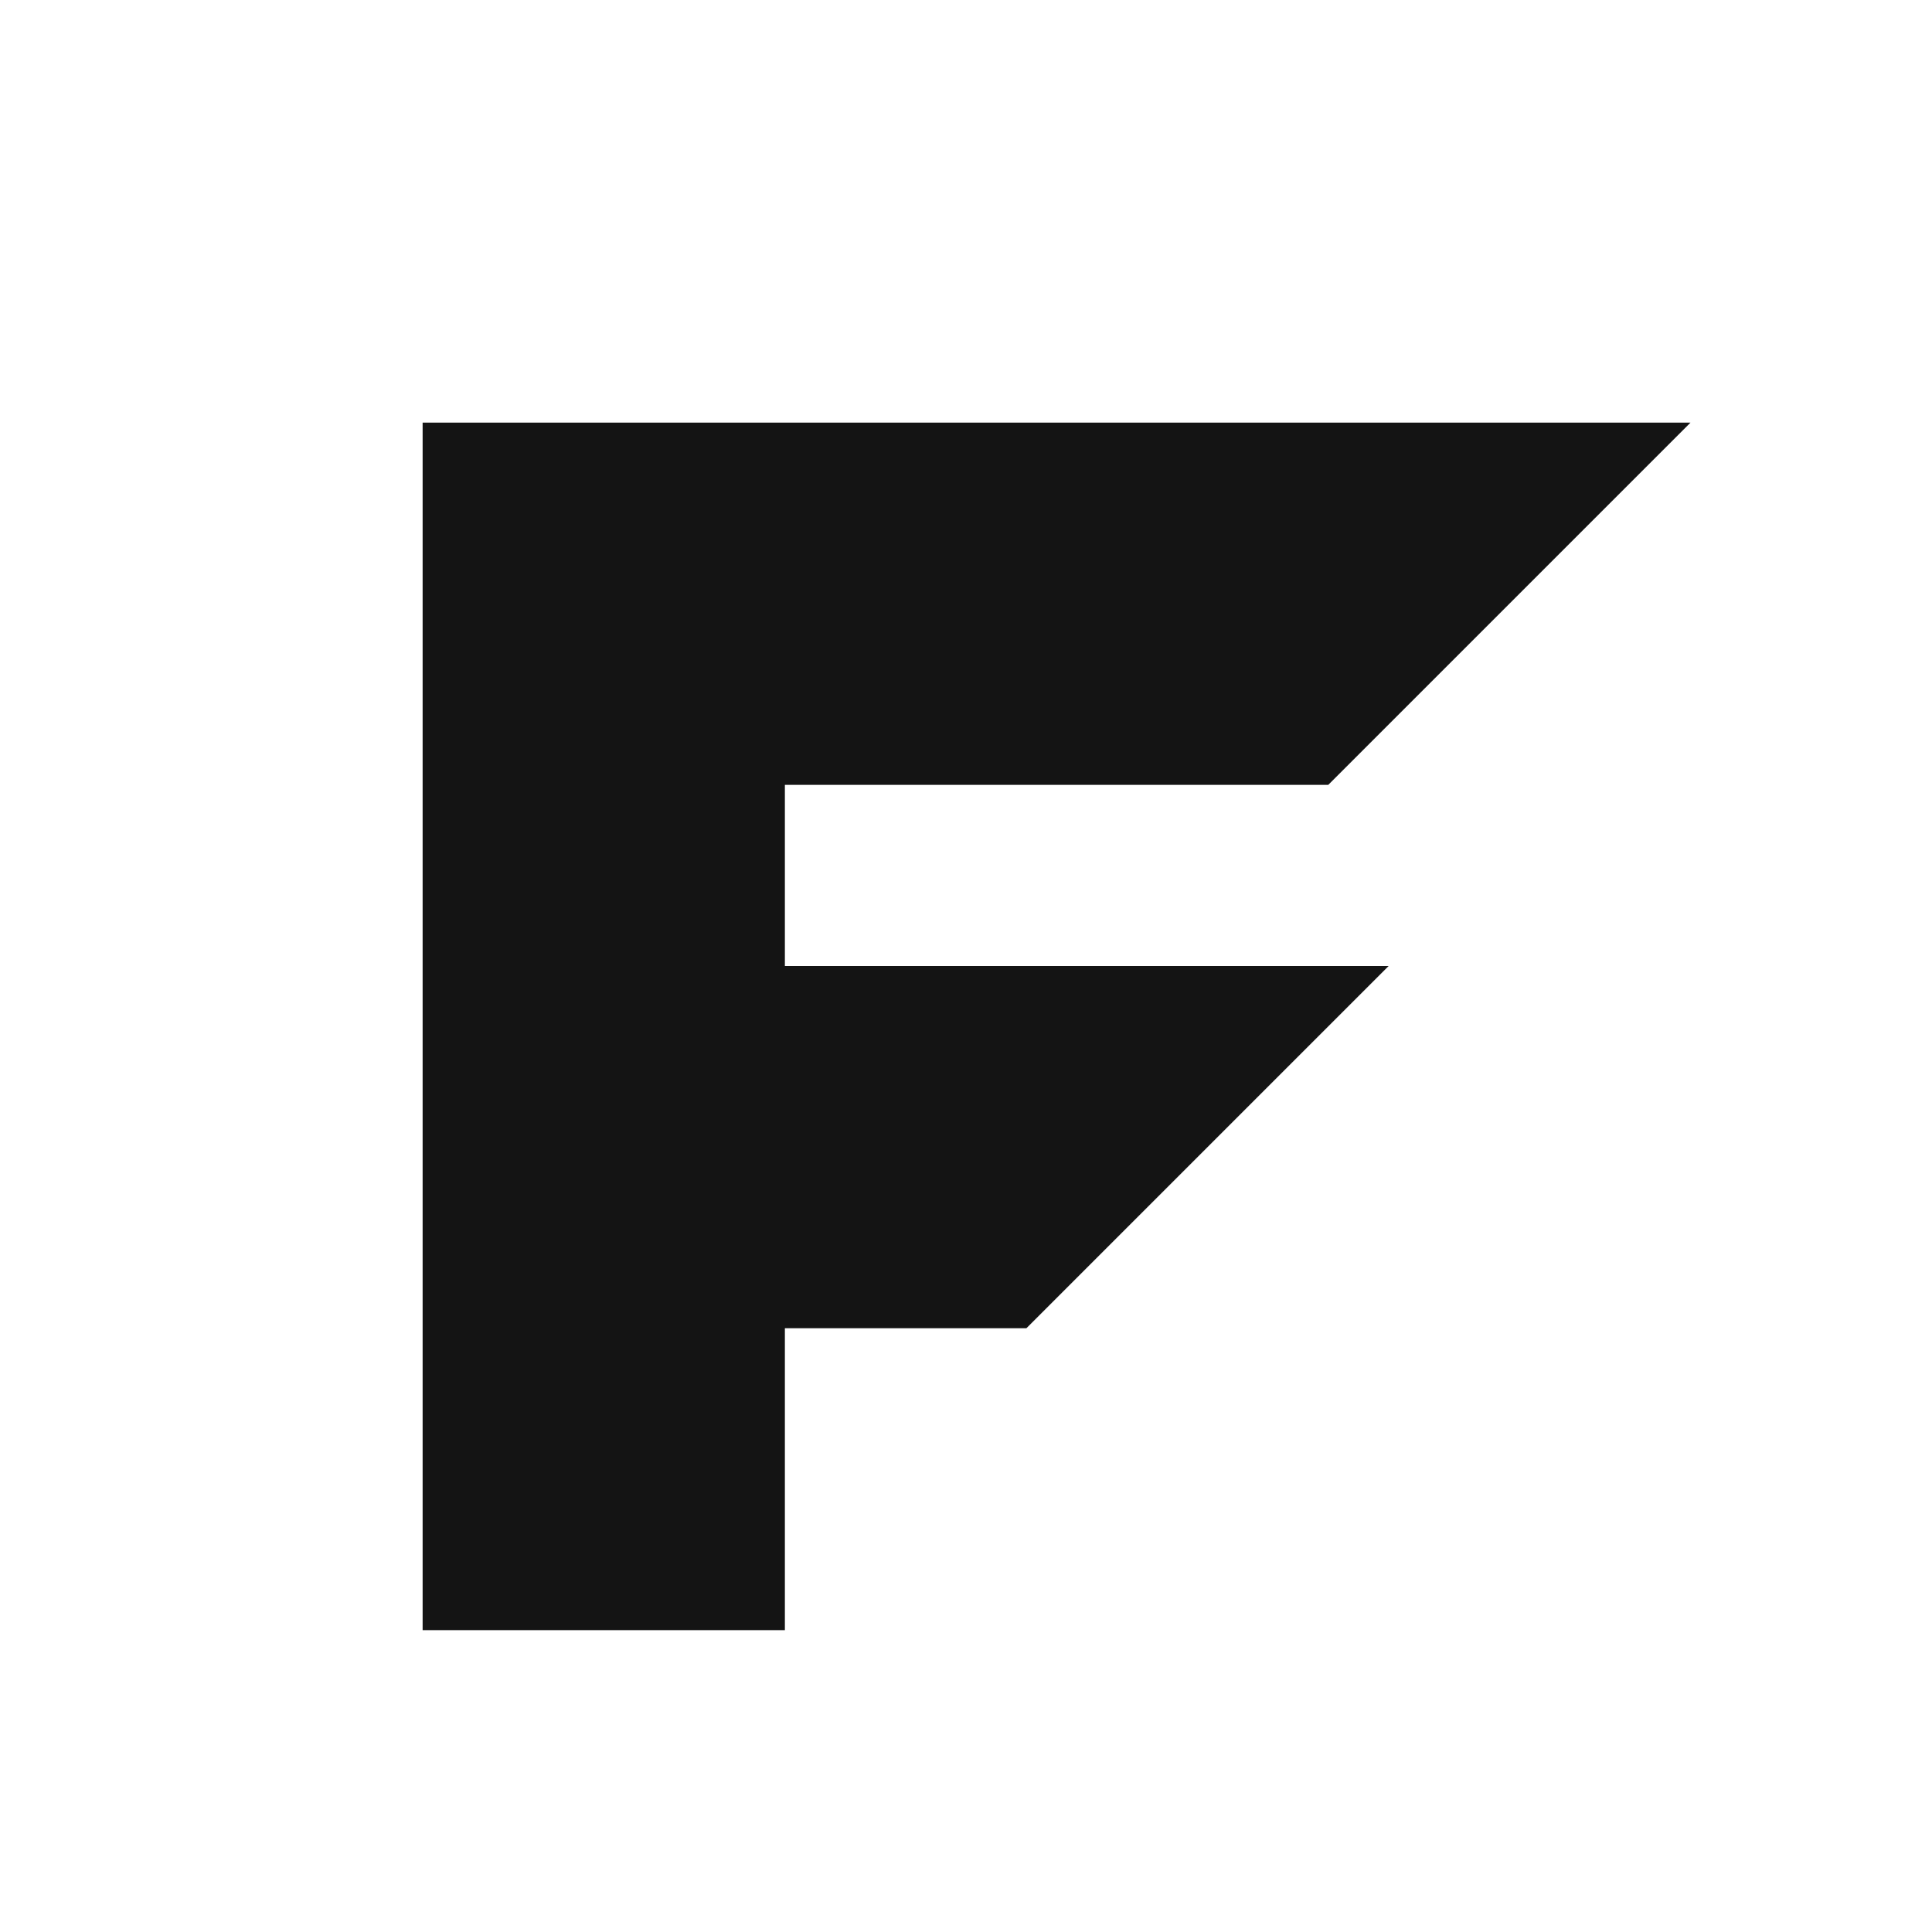
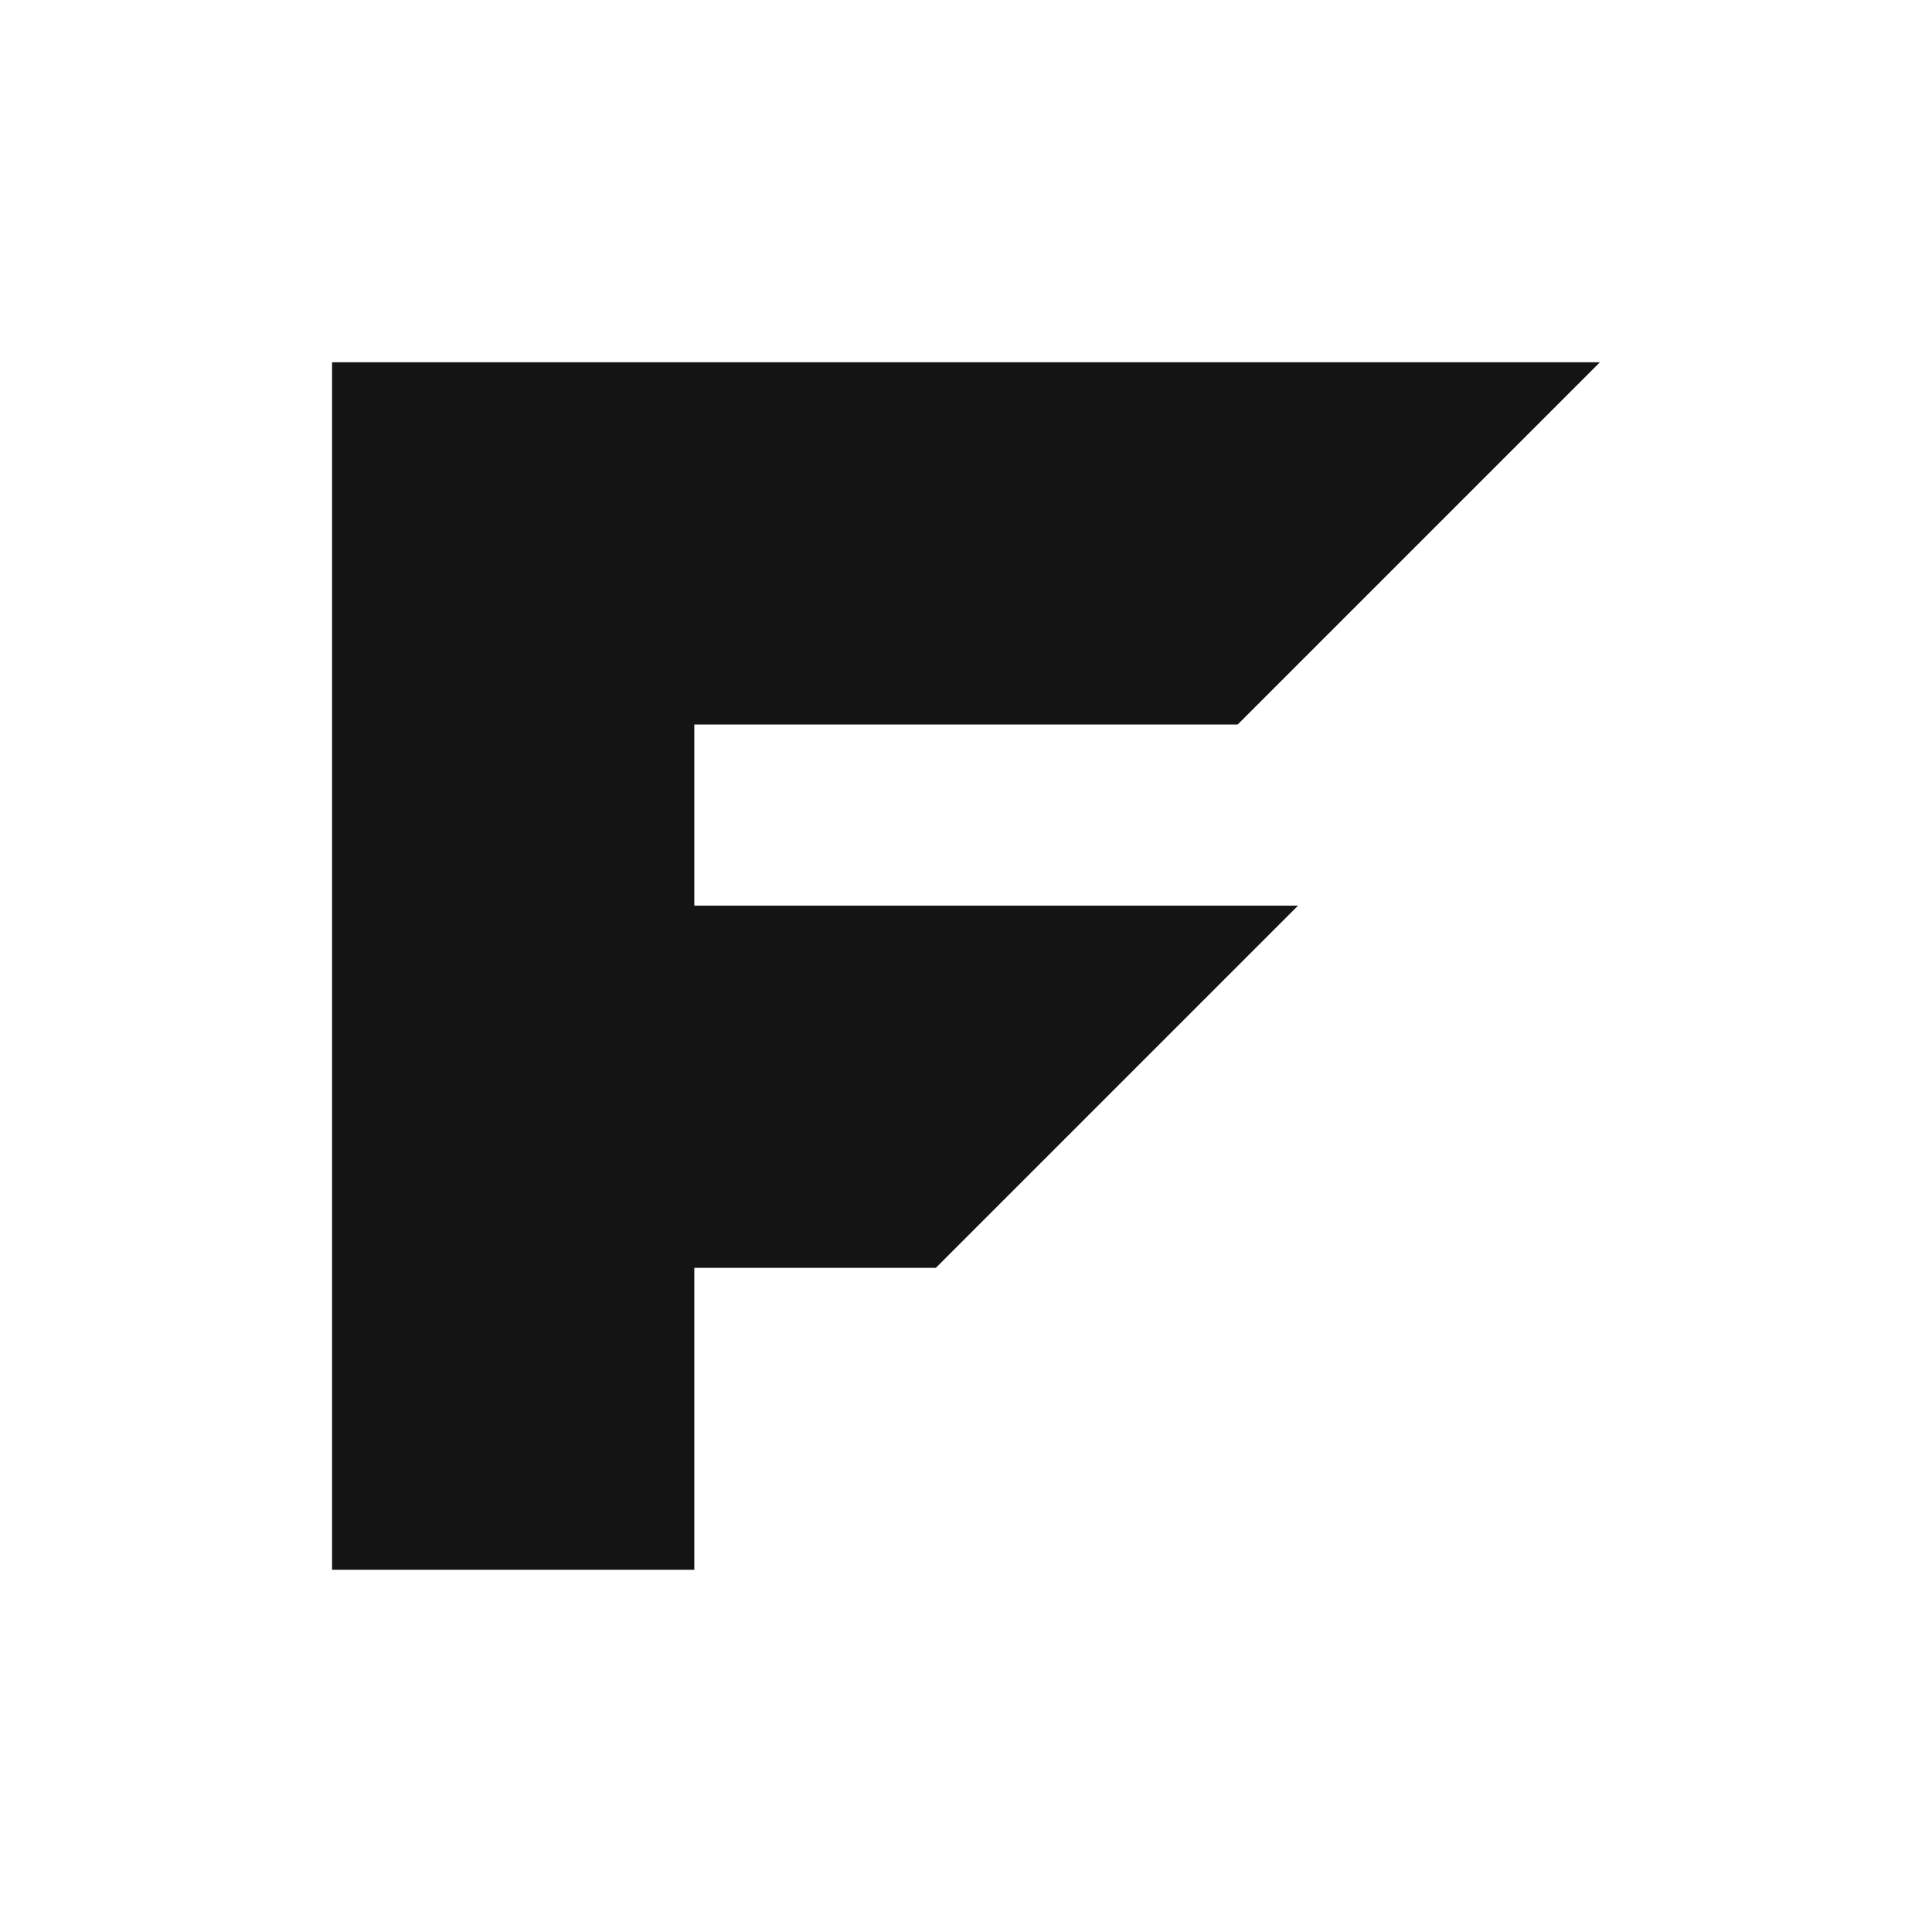
<svg xmlns="http://www.w3.org/2000/svg" width="64" height="64" viewBox="0 0 64 64" fill="none" role="img" aria-label="Force">
-   <path fill="#141414" d="M14 14H56L44 26H26V32H46L34 44H26V54H14V14Z" />
+   <path fill="#141414" d="M11 12H53L41 24H23V30H43L31 42H23V52H11V12Z" />
</svg>
